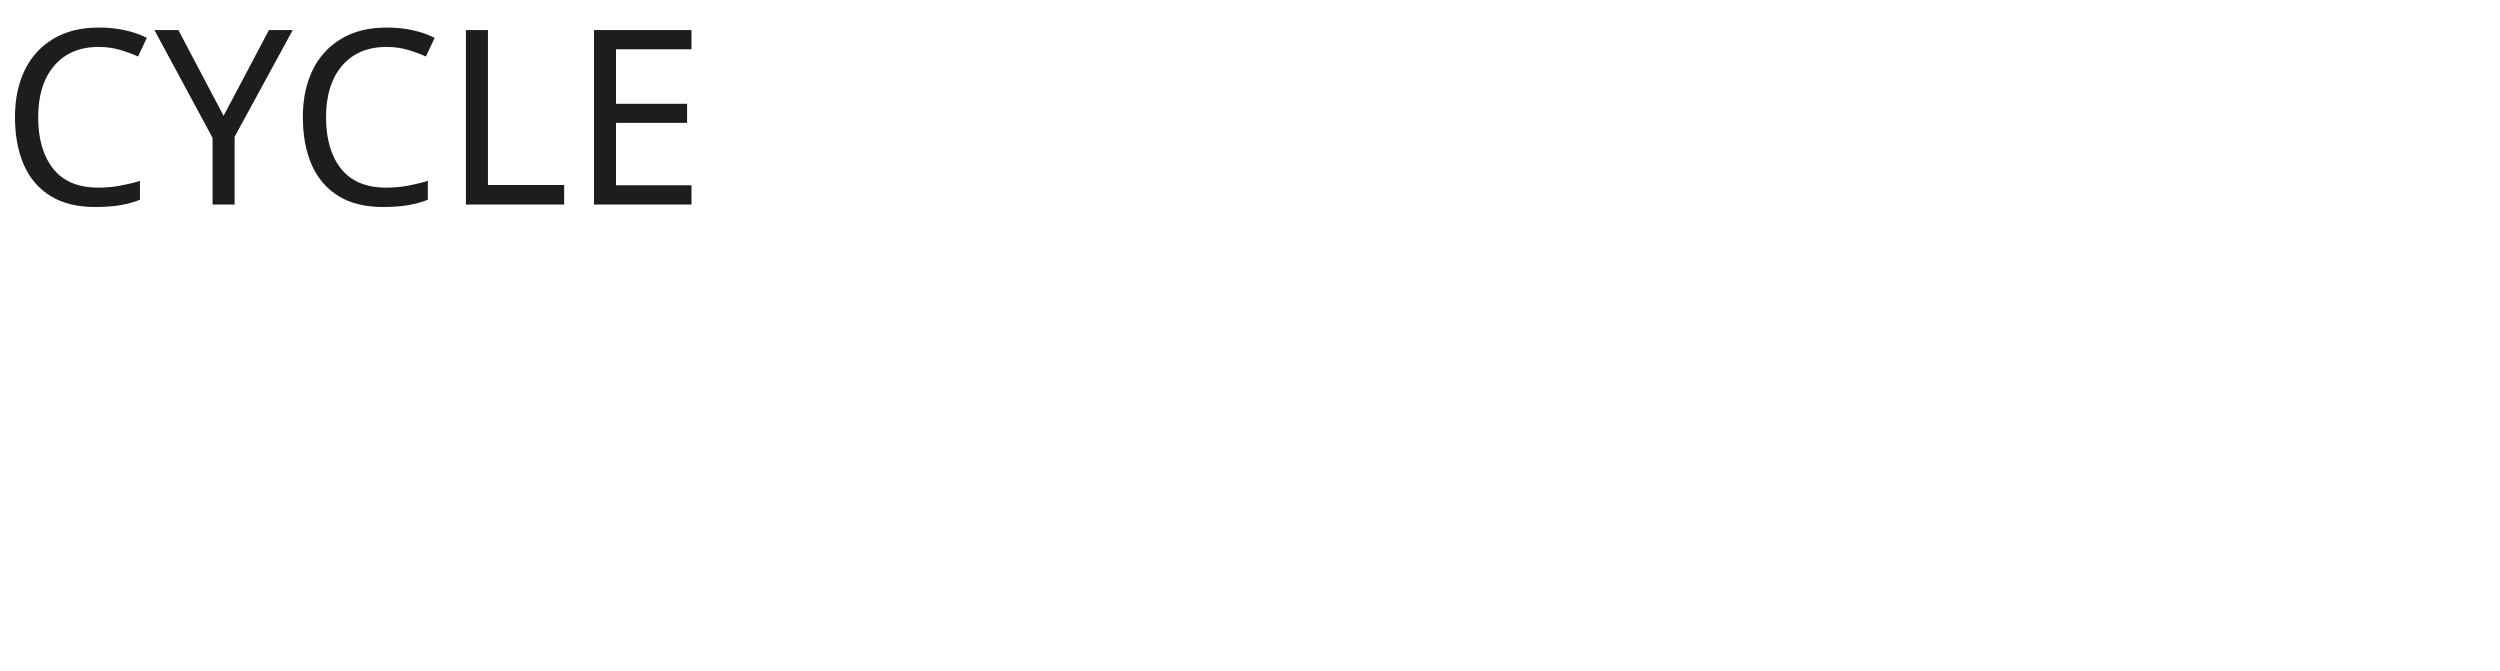
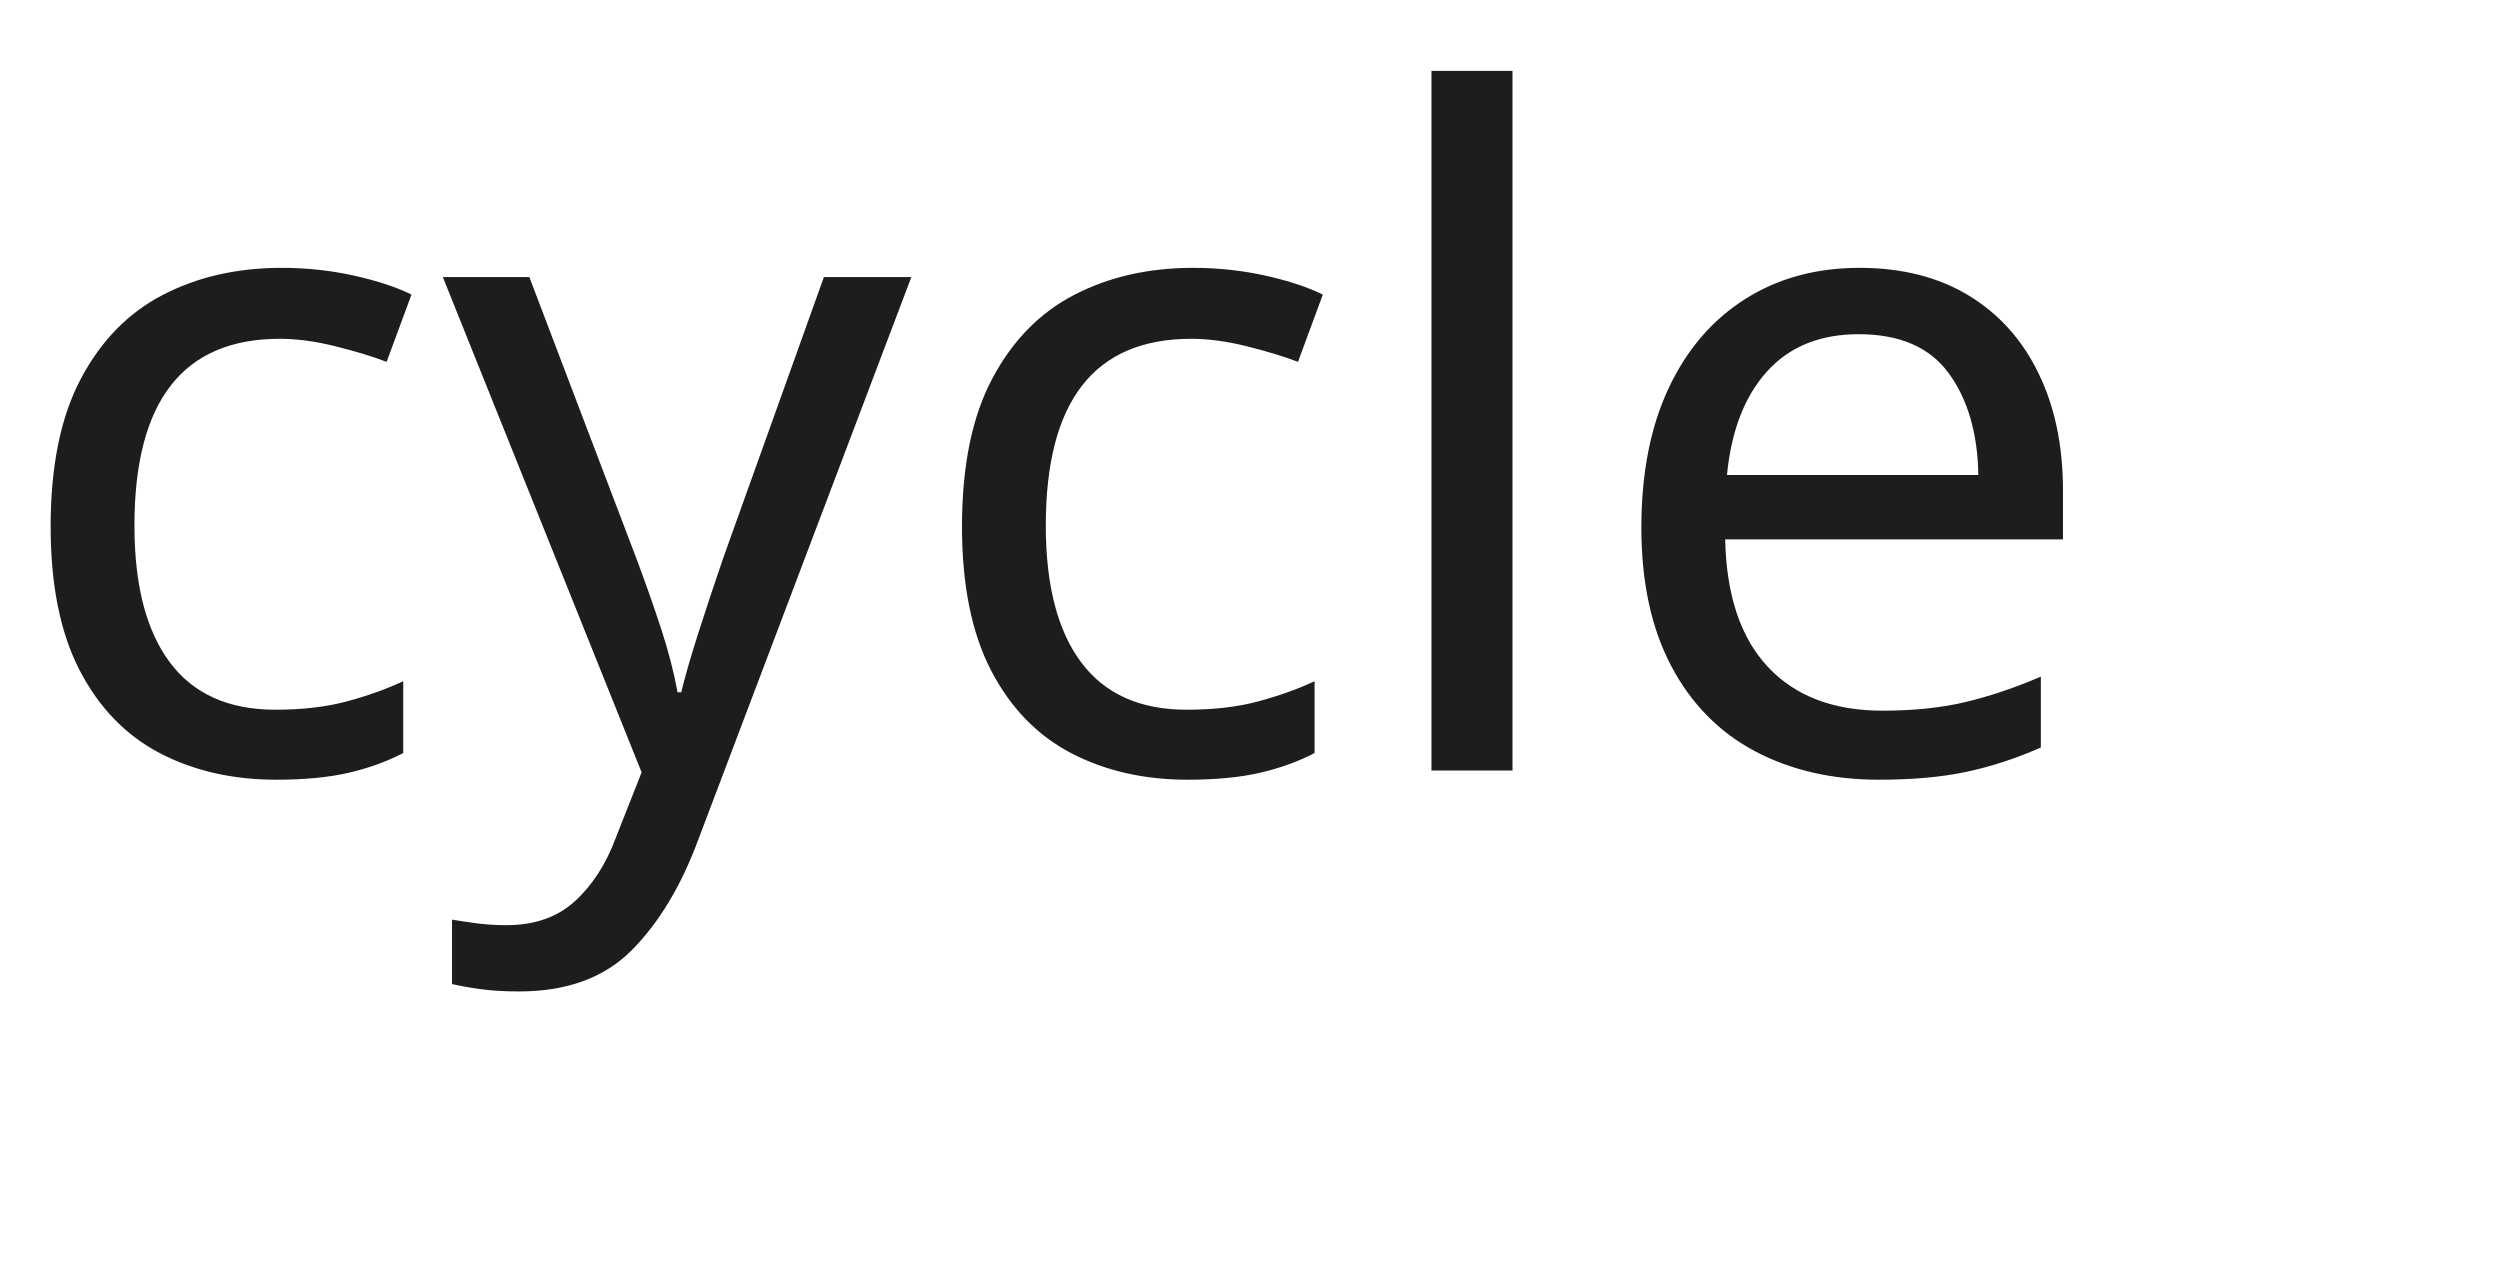
- <svg xmlns="http://www.w3.org/2000/svg" viewBox="0 0 266 71.3">
+ <svg xmlns="http://www.w3.org/2000/svg" viewBox="0 0 407.36 206.05">
  <defs>
-     <style>.cls-1{font-size:26px;fill:#1d1d1b;font-family:MyriadPro-Regular, Myriad Pro;}</style>
+     <style>.cls-1{font-size:150px;fill:#1d1d1b;font-family:MyriadPro-Regular, Myriad Pro;}</style>
  </defs>
  <g id="Layer_2" data-name="Layer 2">
    <g id="Layer_1-2" data-name="Layer 1">
-       <text class="cls-1" transform="translate(0 21.76)">CYCLE</text>
+       <text class="cls-1" transform="translate(0 125.55)">cycle</text>
    </g>
  </g>
</svg>
